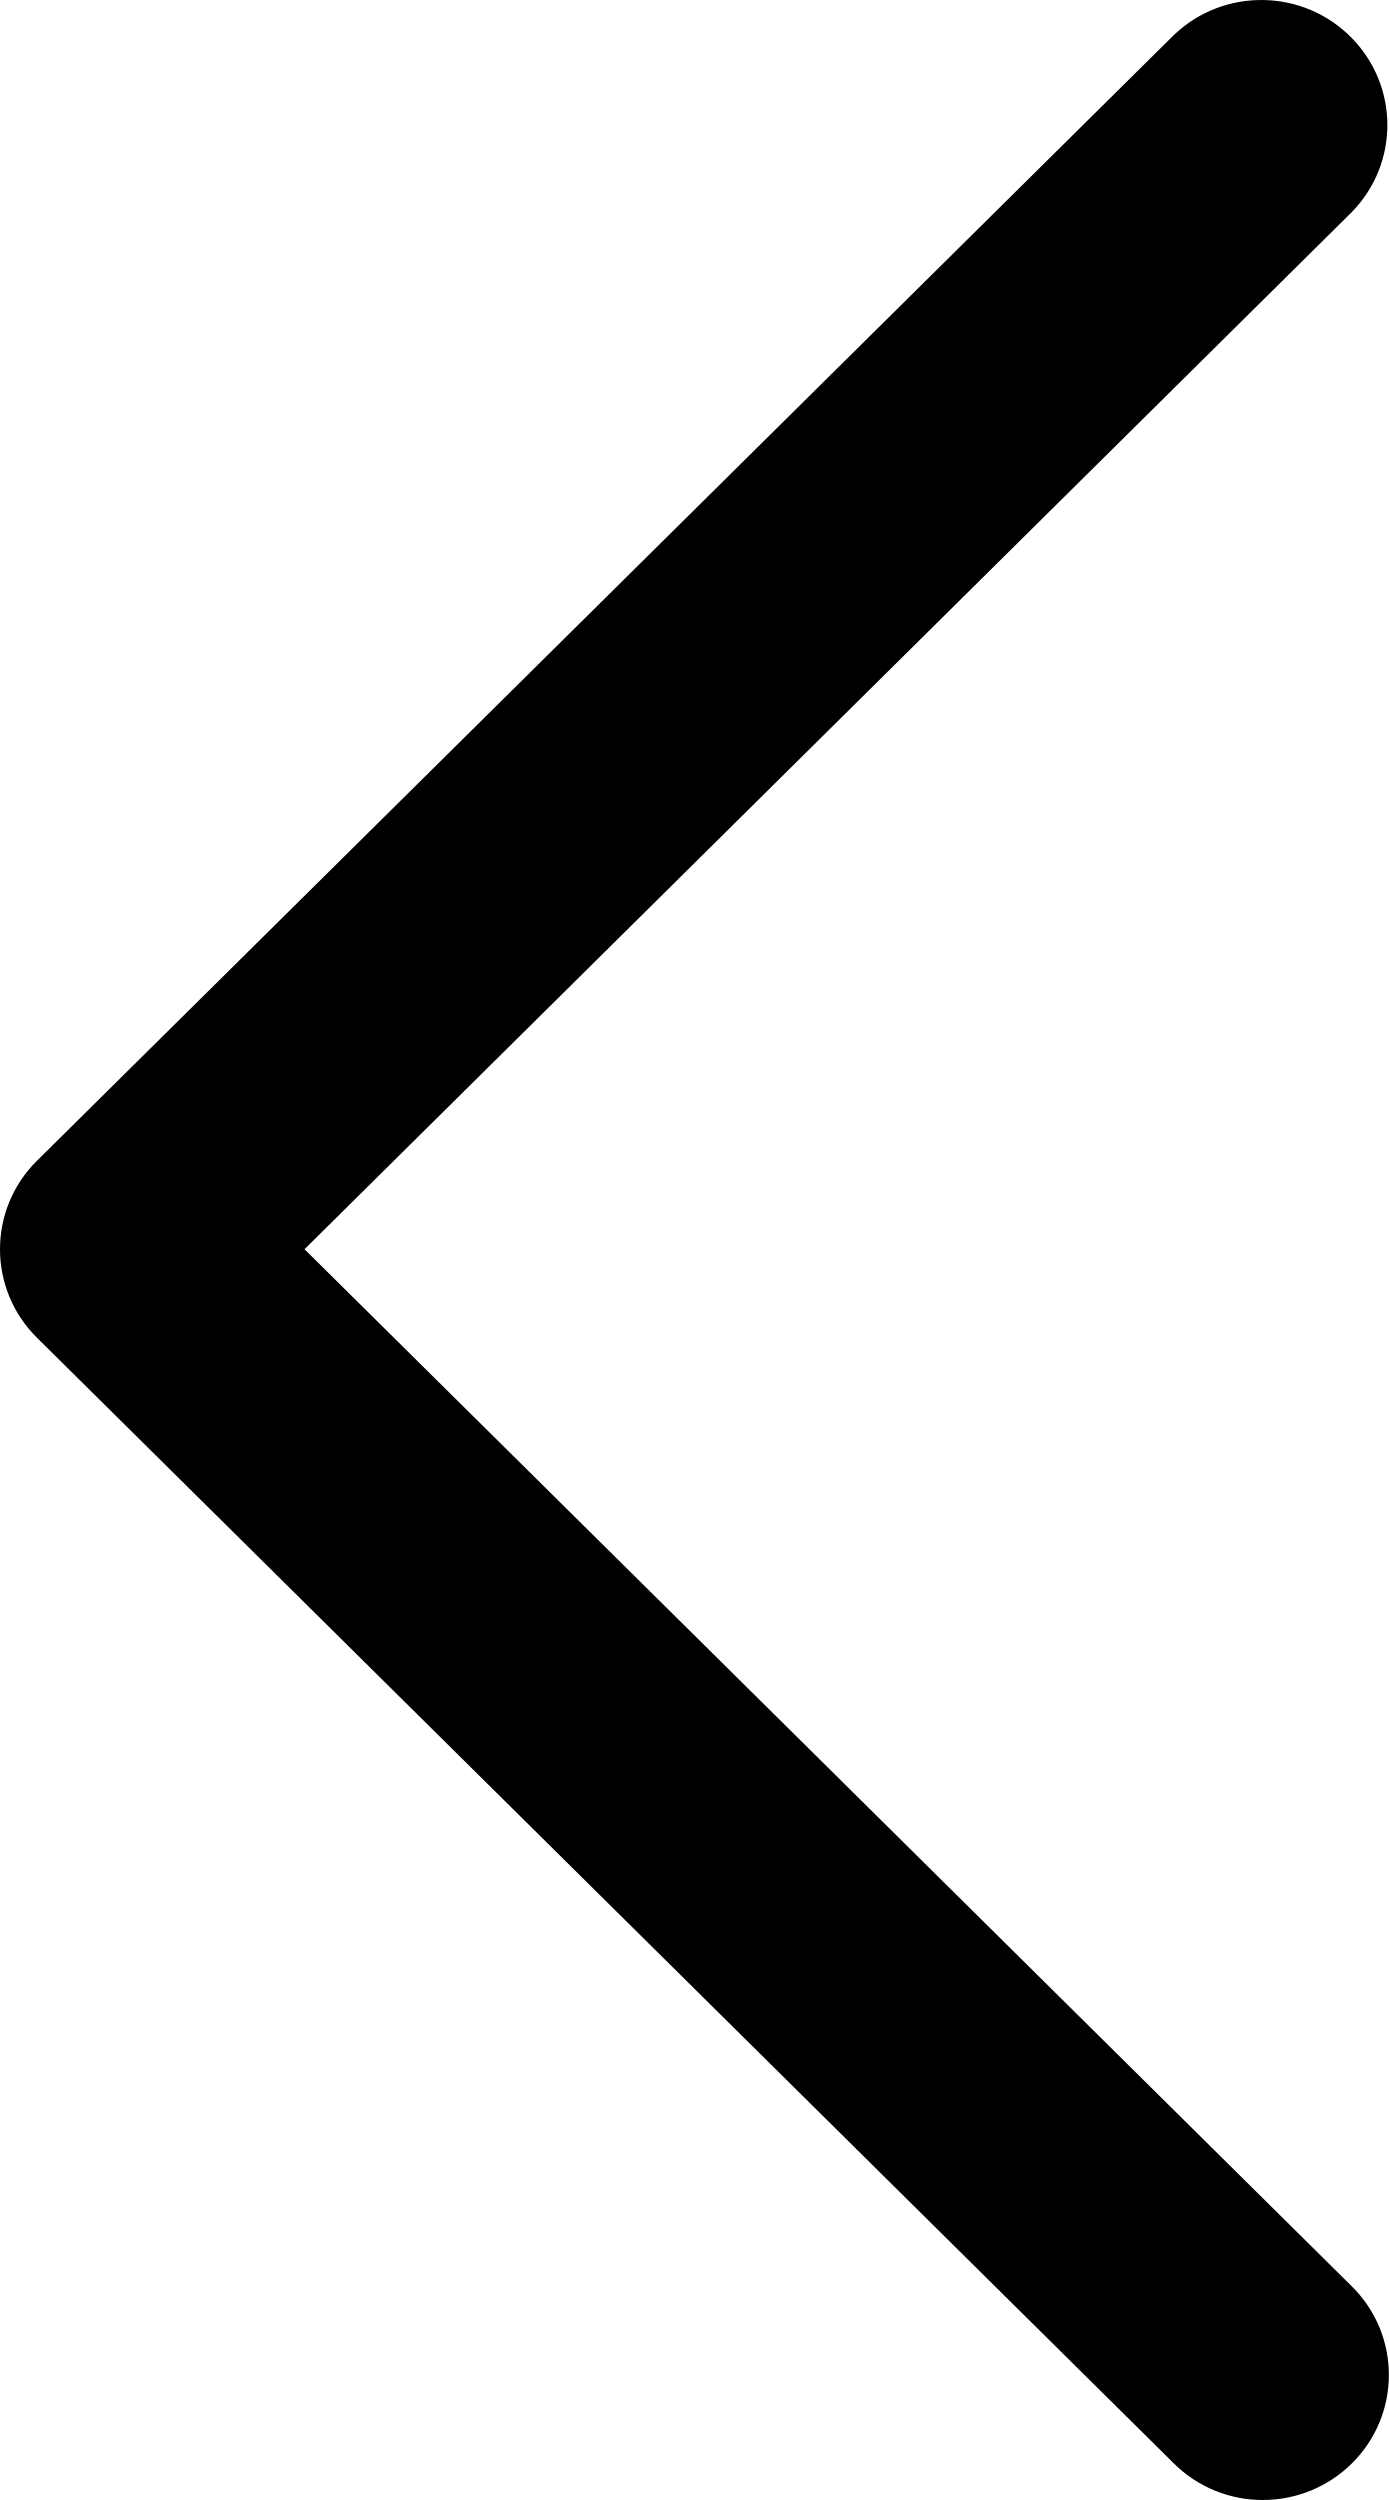
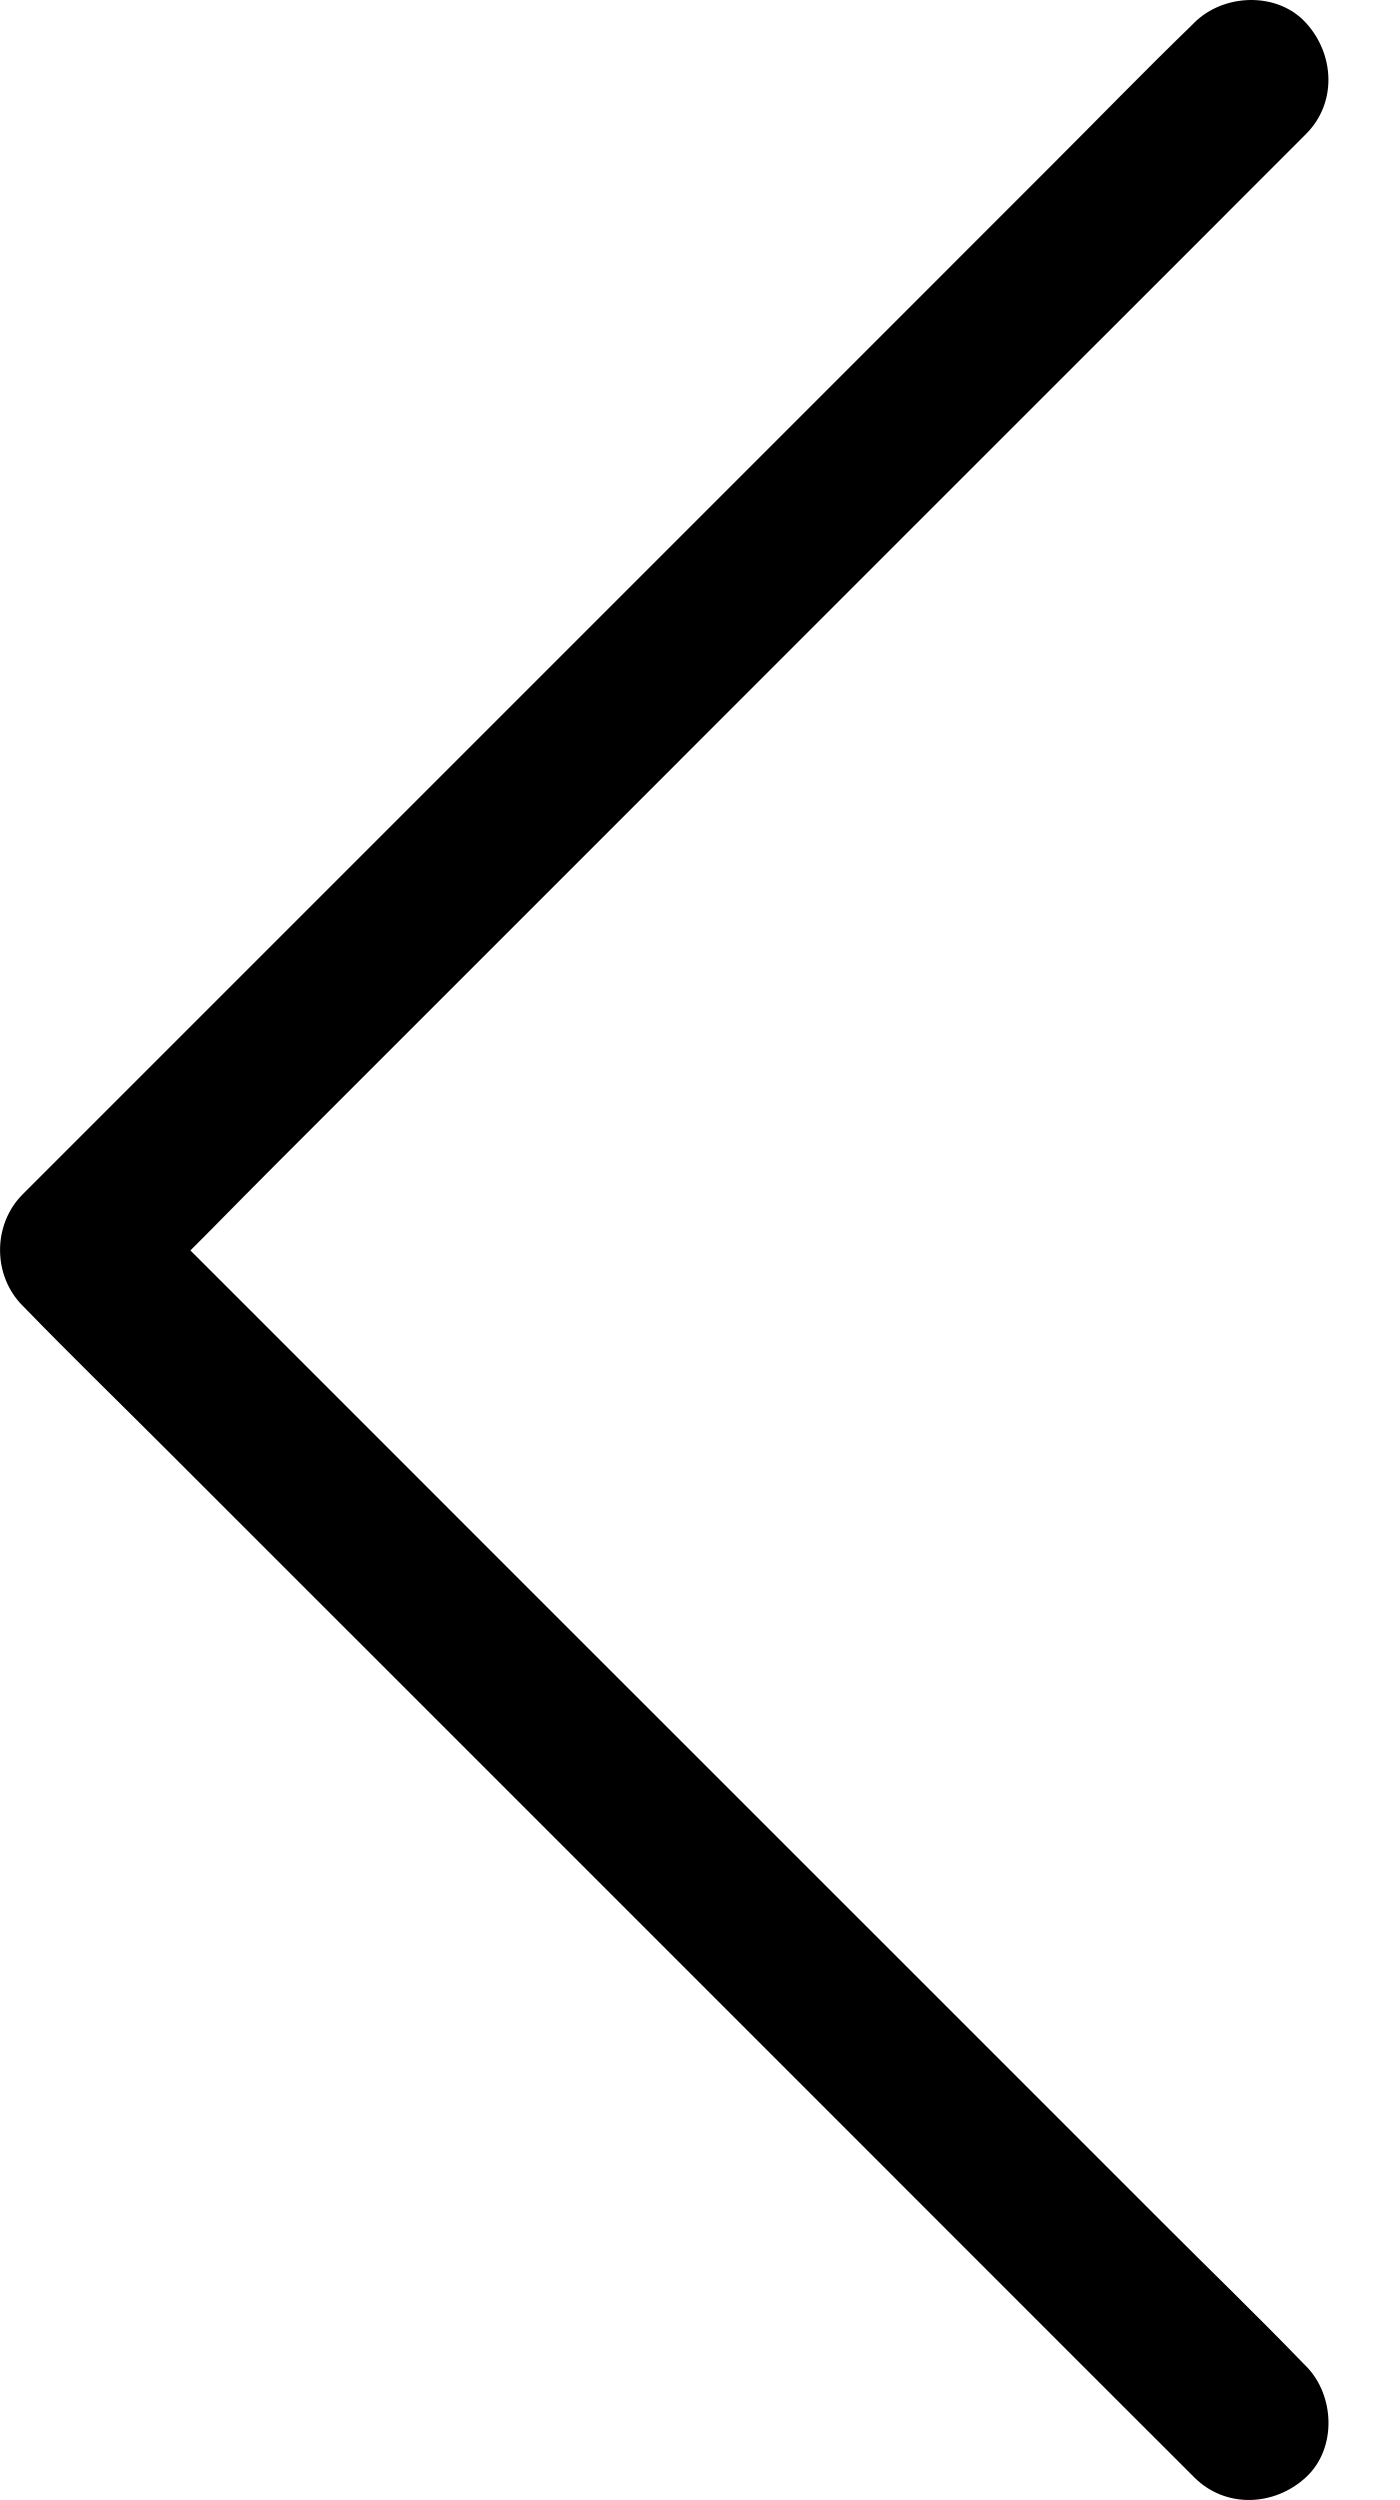
- <svg xmlns="http://www.w3.org/2000/svg" width="20" height="36" viewBox="0 0 20 36" fill="none">
-   <path d="M19.468 32.925L4.385 17.989L19.468 3.052C20.148 2.354 20.148 1.248 19.468 0.55C18.772 -0.166 17.623 -0.185 16.902 0.506L0.531 16.716C-0.177 17.419 -0.177 18.559 0.531 19.262L16.902 35.472C17.242 35.811 17.704 36.001 18.185 36C18.666 36 19.128 35.81 19.468 35.472C20.177 34.769 20.177 33.629 19.468 32.925Z" fill="black" />
+ <svg xmlns="http://www.w3.org/2000/svg" width="14" height="25" viewBox="0 0 14 25" fill="none">
+   <path d="M11.943 24.774L10.772 23.604L7.979 20.81L4.586 17.417L1.668 14.5C1.195 14.026 0.714 13.56 0.248 13.079L0.227 13.058C-0.075 12.756 -0.075 12.245 0.227 11.943L1.398 10.772L4.191 7.979L7.584 4.586L10.501 1.668C10.975 1.195 11.441 0.714 11.922 0.248L11.943 0.227C12.235 -0.065 12.771 -0.086 13.058 0.227C13.348 0.543 13.371 1.032 13.058 1.342L11.888 2.513L9.094 5.306L5.701 8.7L2.784 11.617C2.31 12.09 1.847 12.574 1.363 13.037L1.342 13.058V11.943L2.513 13.113L5.306 15.907L8.7 19.3L11.617 22.217C12.09 22.691 12.572 23.156 13.037 23.638L13.058 23.659C13.35 23.951 13.371 24.487 13.058 24.774C12.745 25.063 12.256 25.087 11.943 24.774Z" fill="black" />
</svg>
